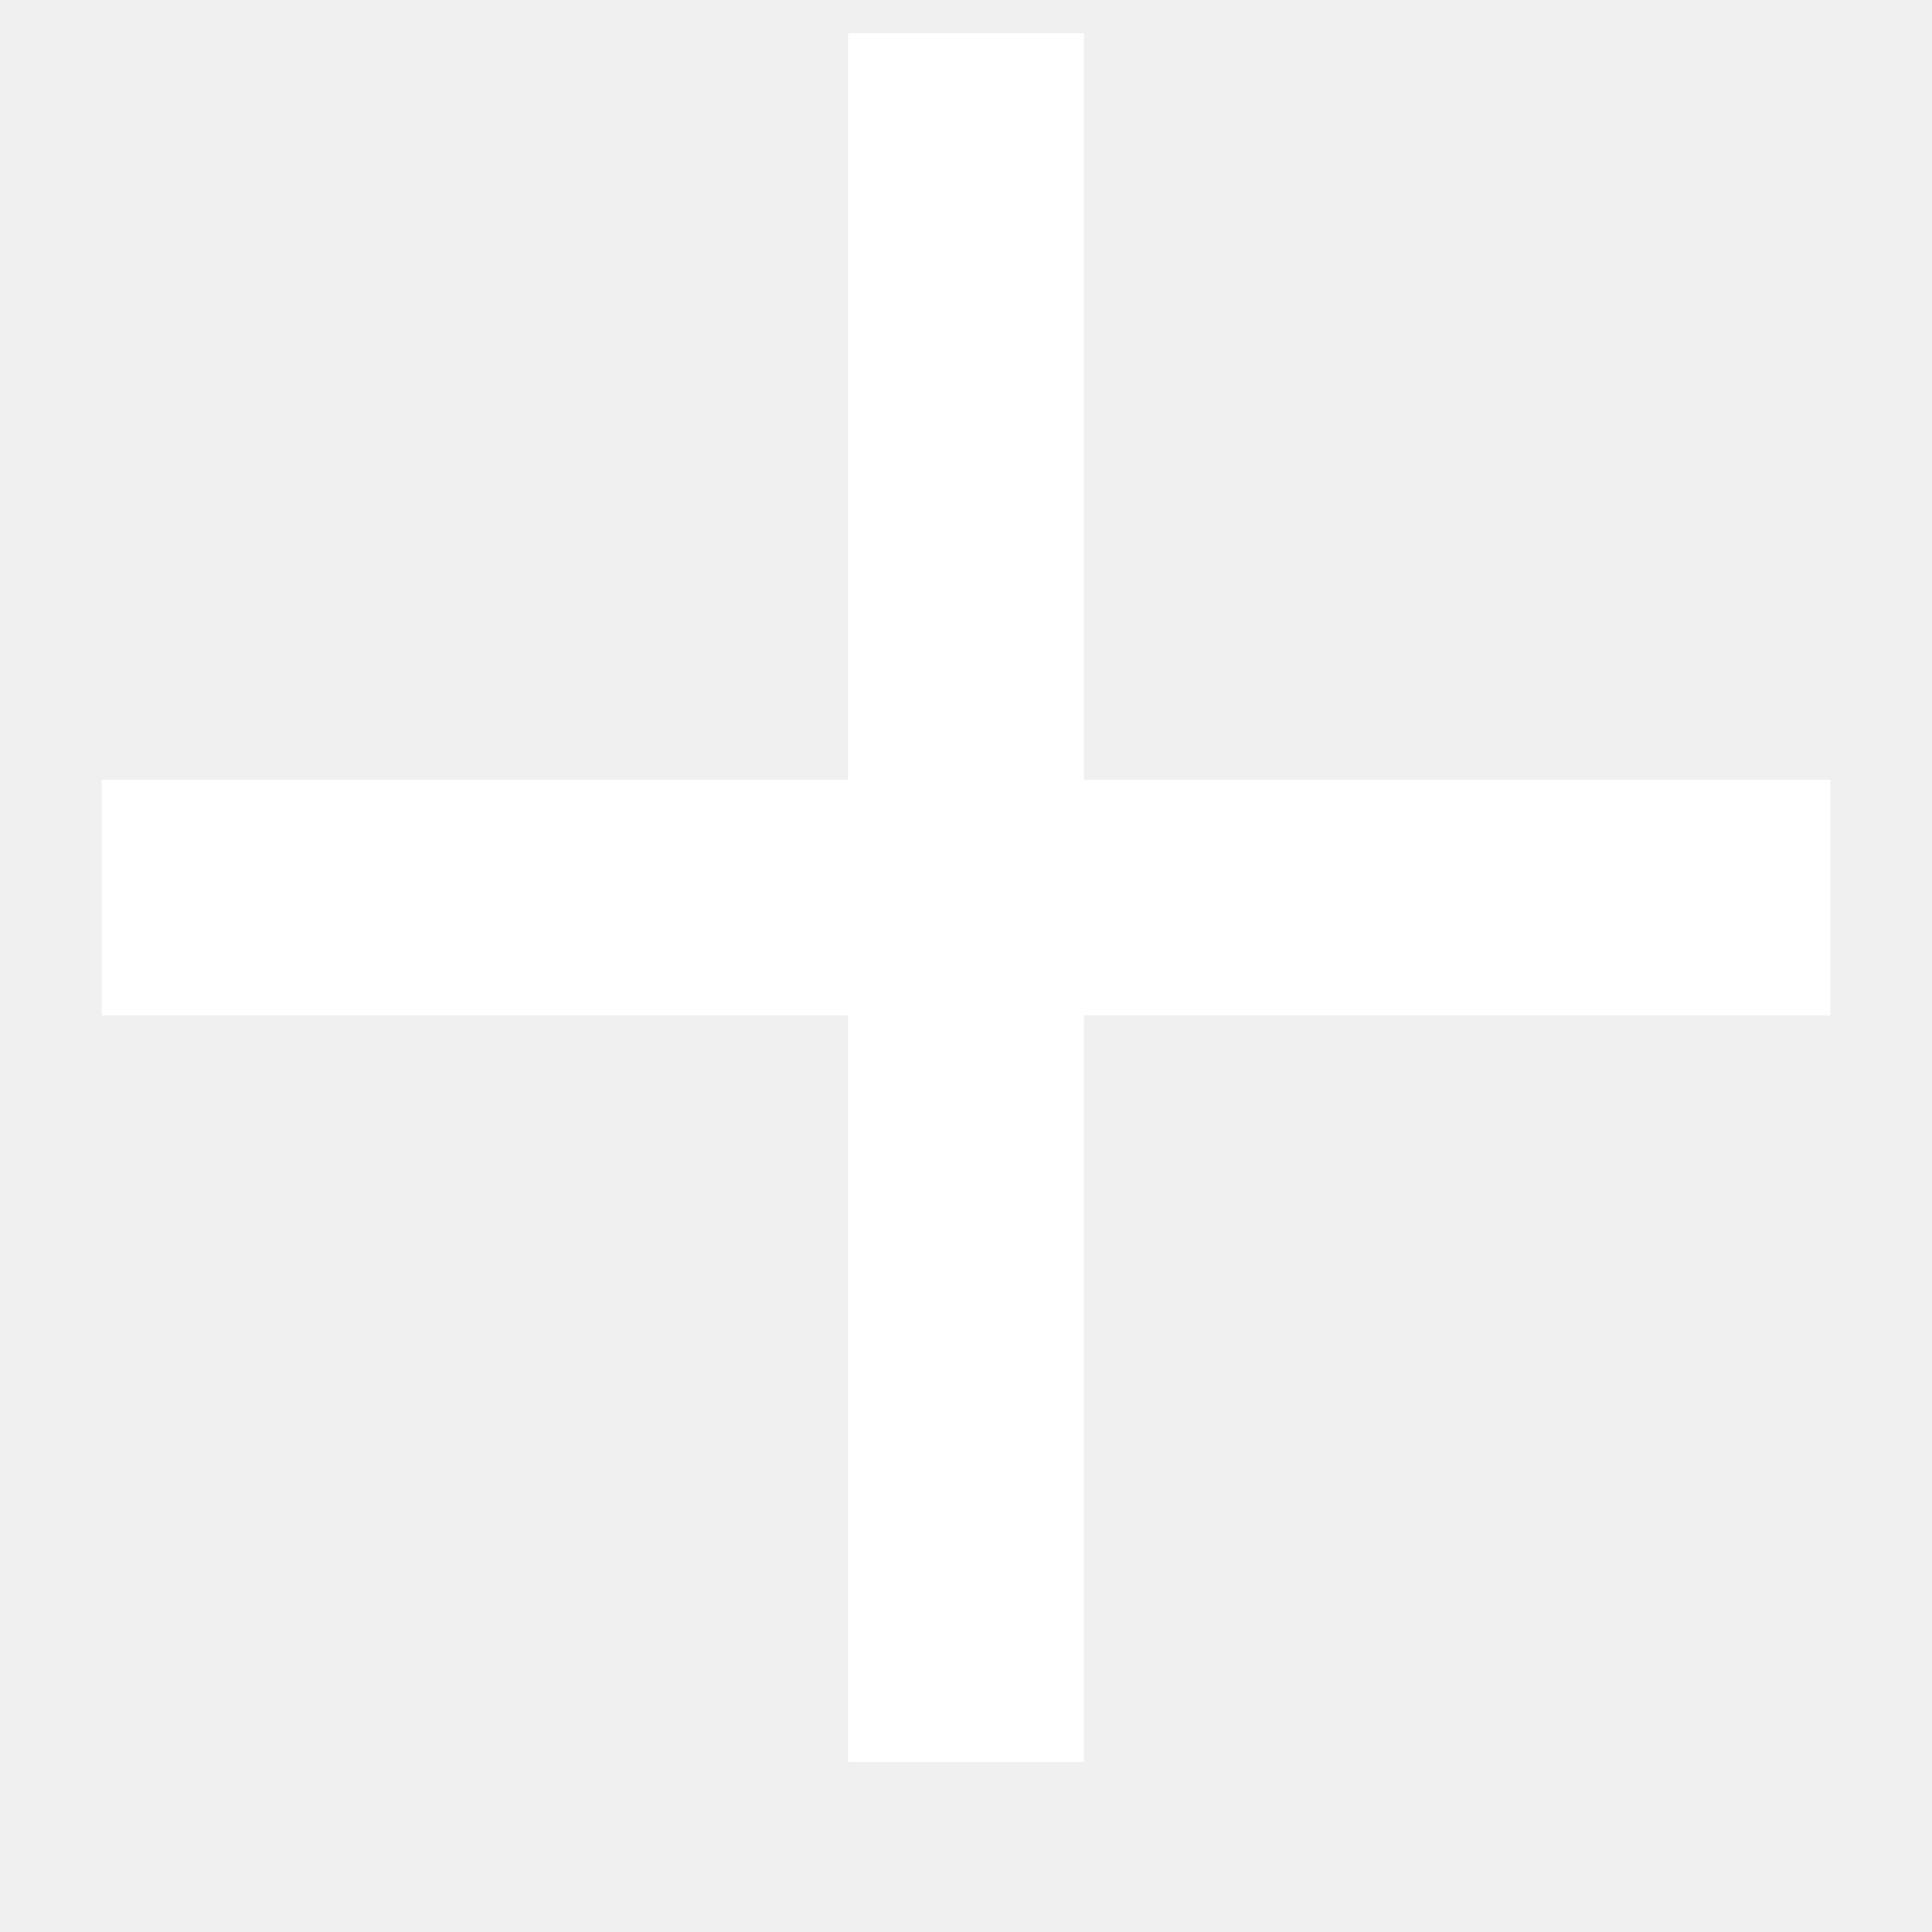
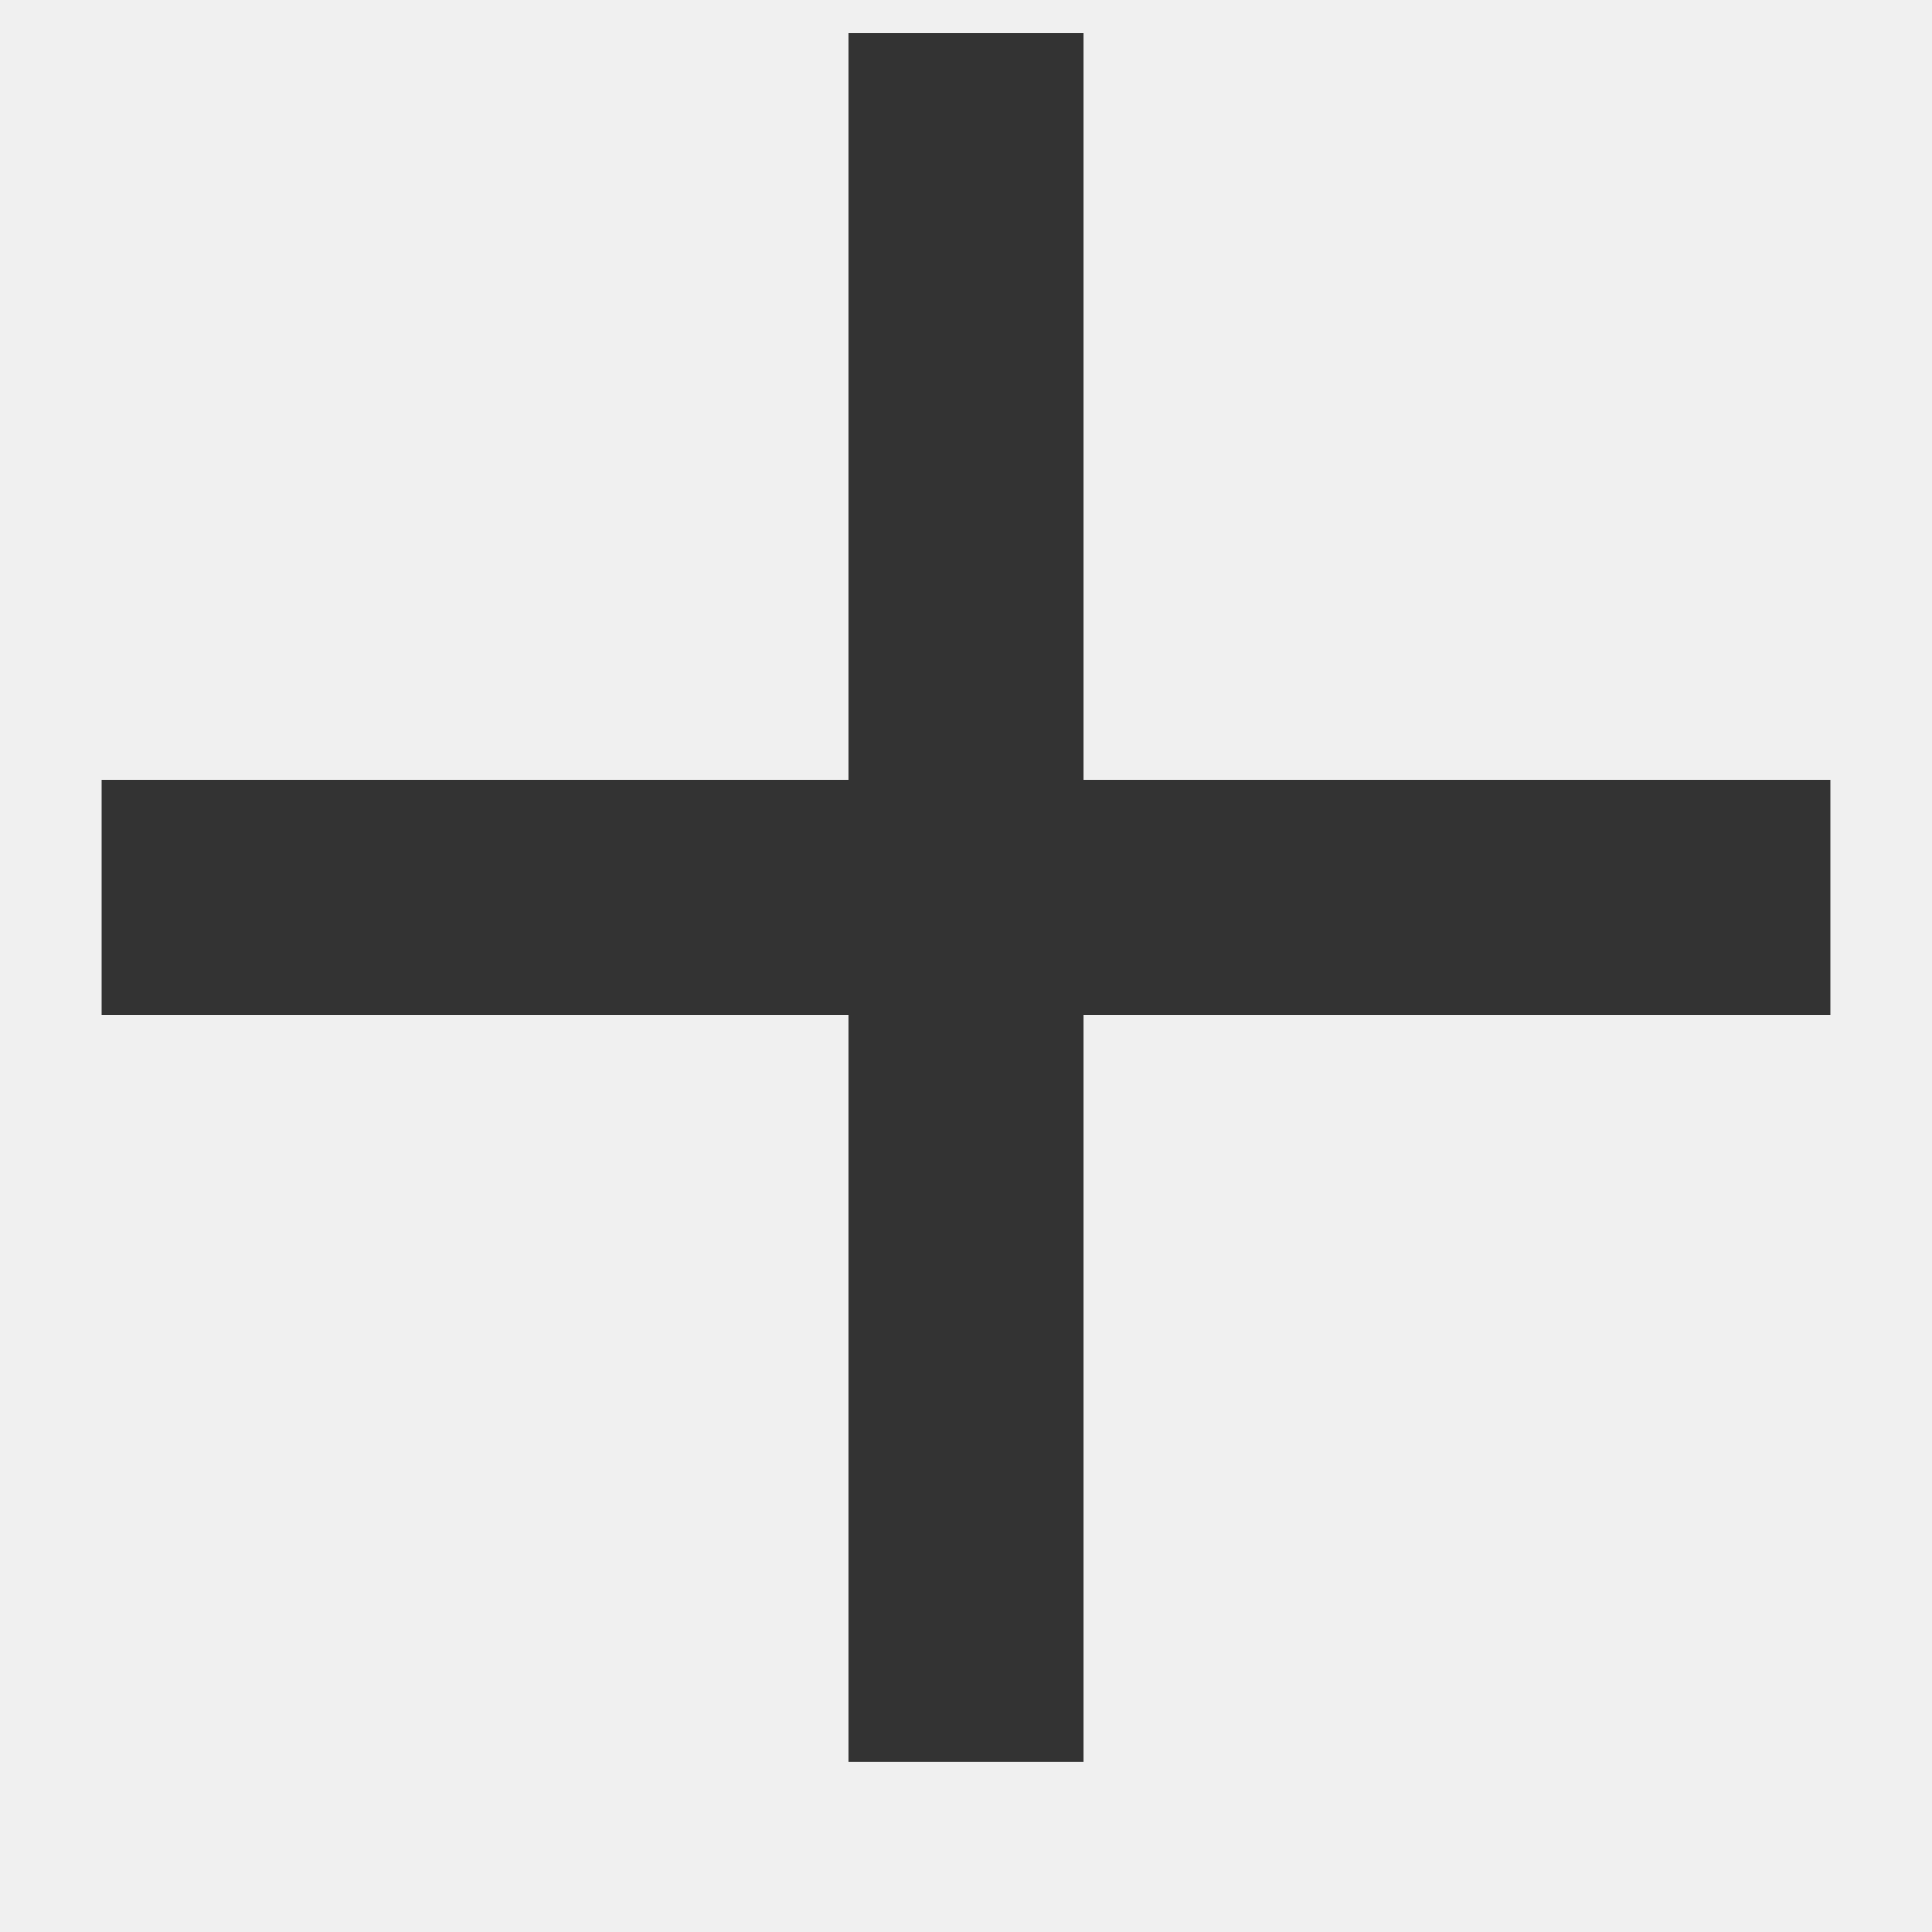
<svg xmlns="http://www.w3.org/2000/svg" width="19" height="19" viewBox="0 0 19 19" fill="none">
-   <path d="M18 7.668H1V9.986H18V7.668Z" fill="white" />
-   <path d="M8.341 0.327V17.327H10.659V0.327H8.341Z" fill="white" />
+   <path d="M18 7.668H1V9.986H18V7.668Z" fill="#333" />
+   <path d="M8.341 0.327V17.327H10.659V0.327H8.341Z" fill="#333" />
</svg>
